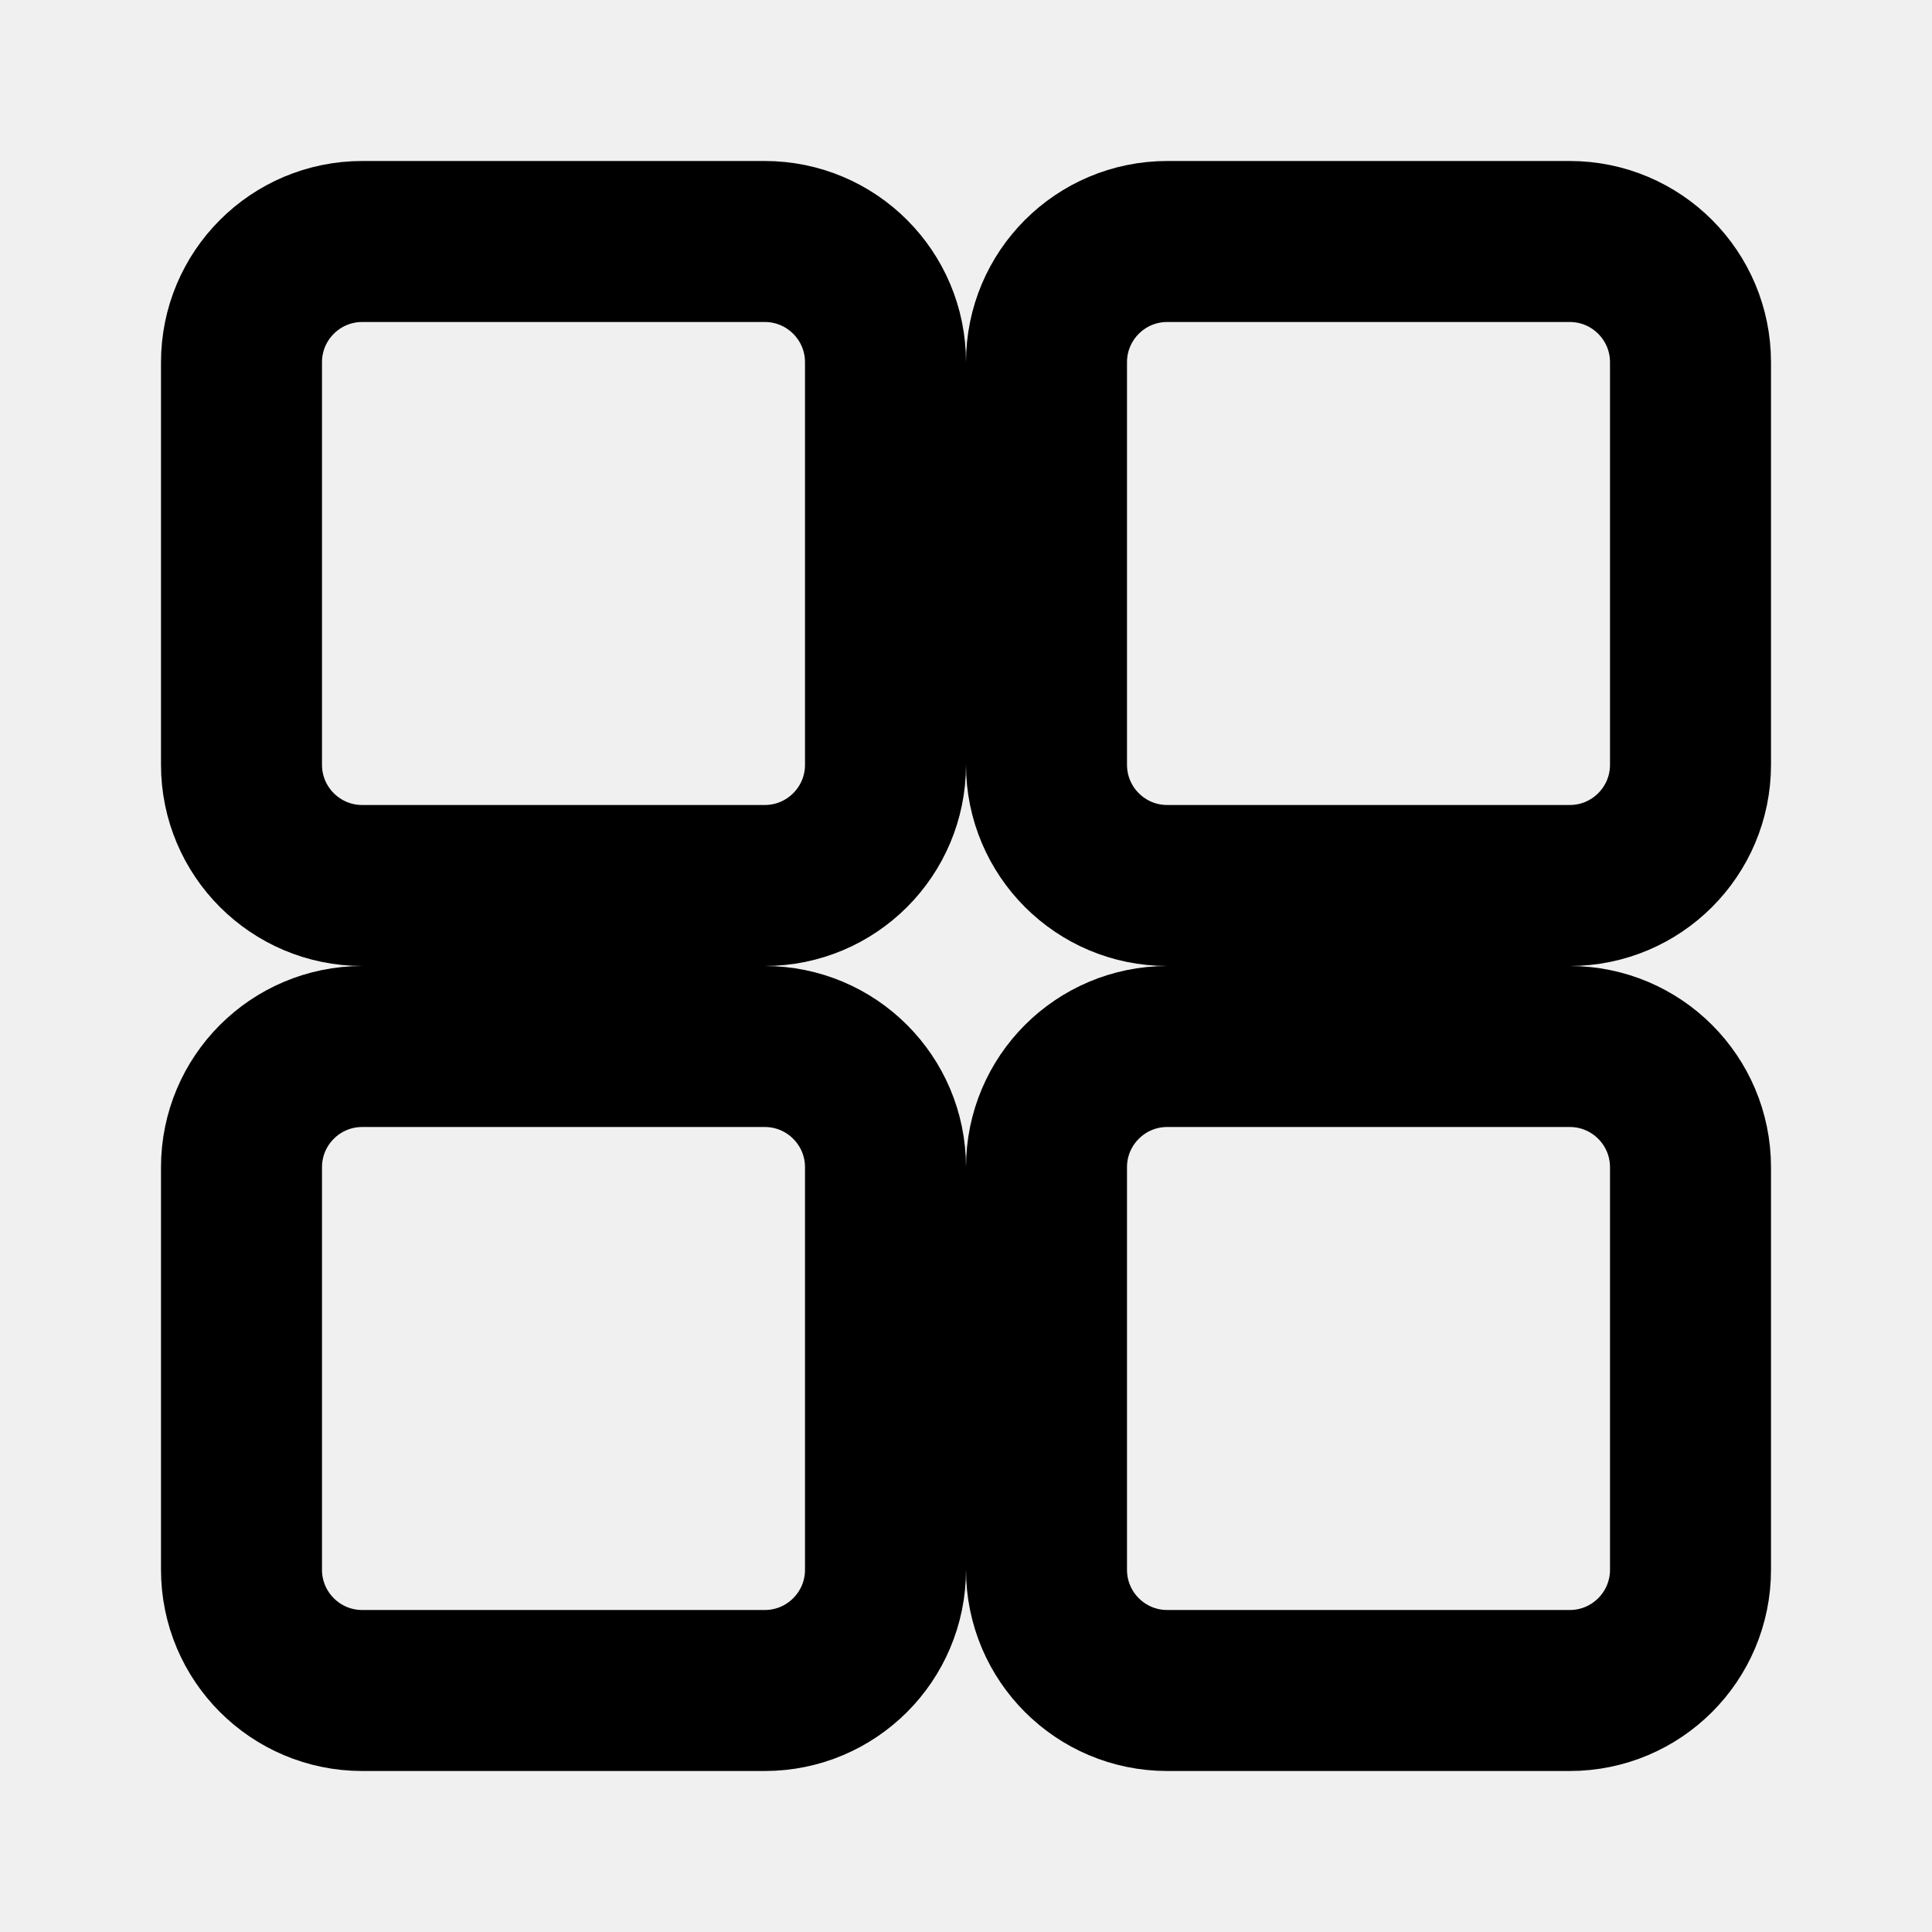
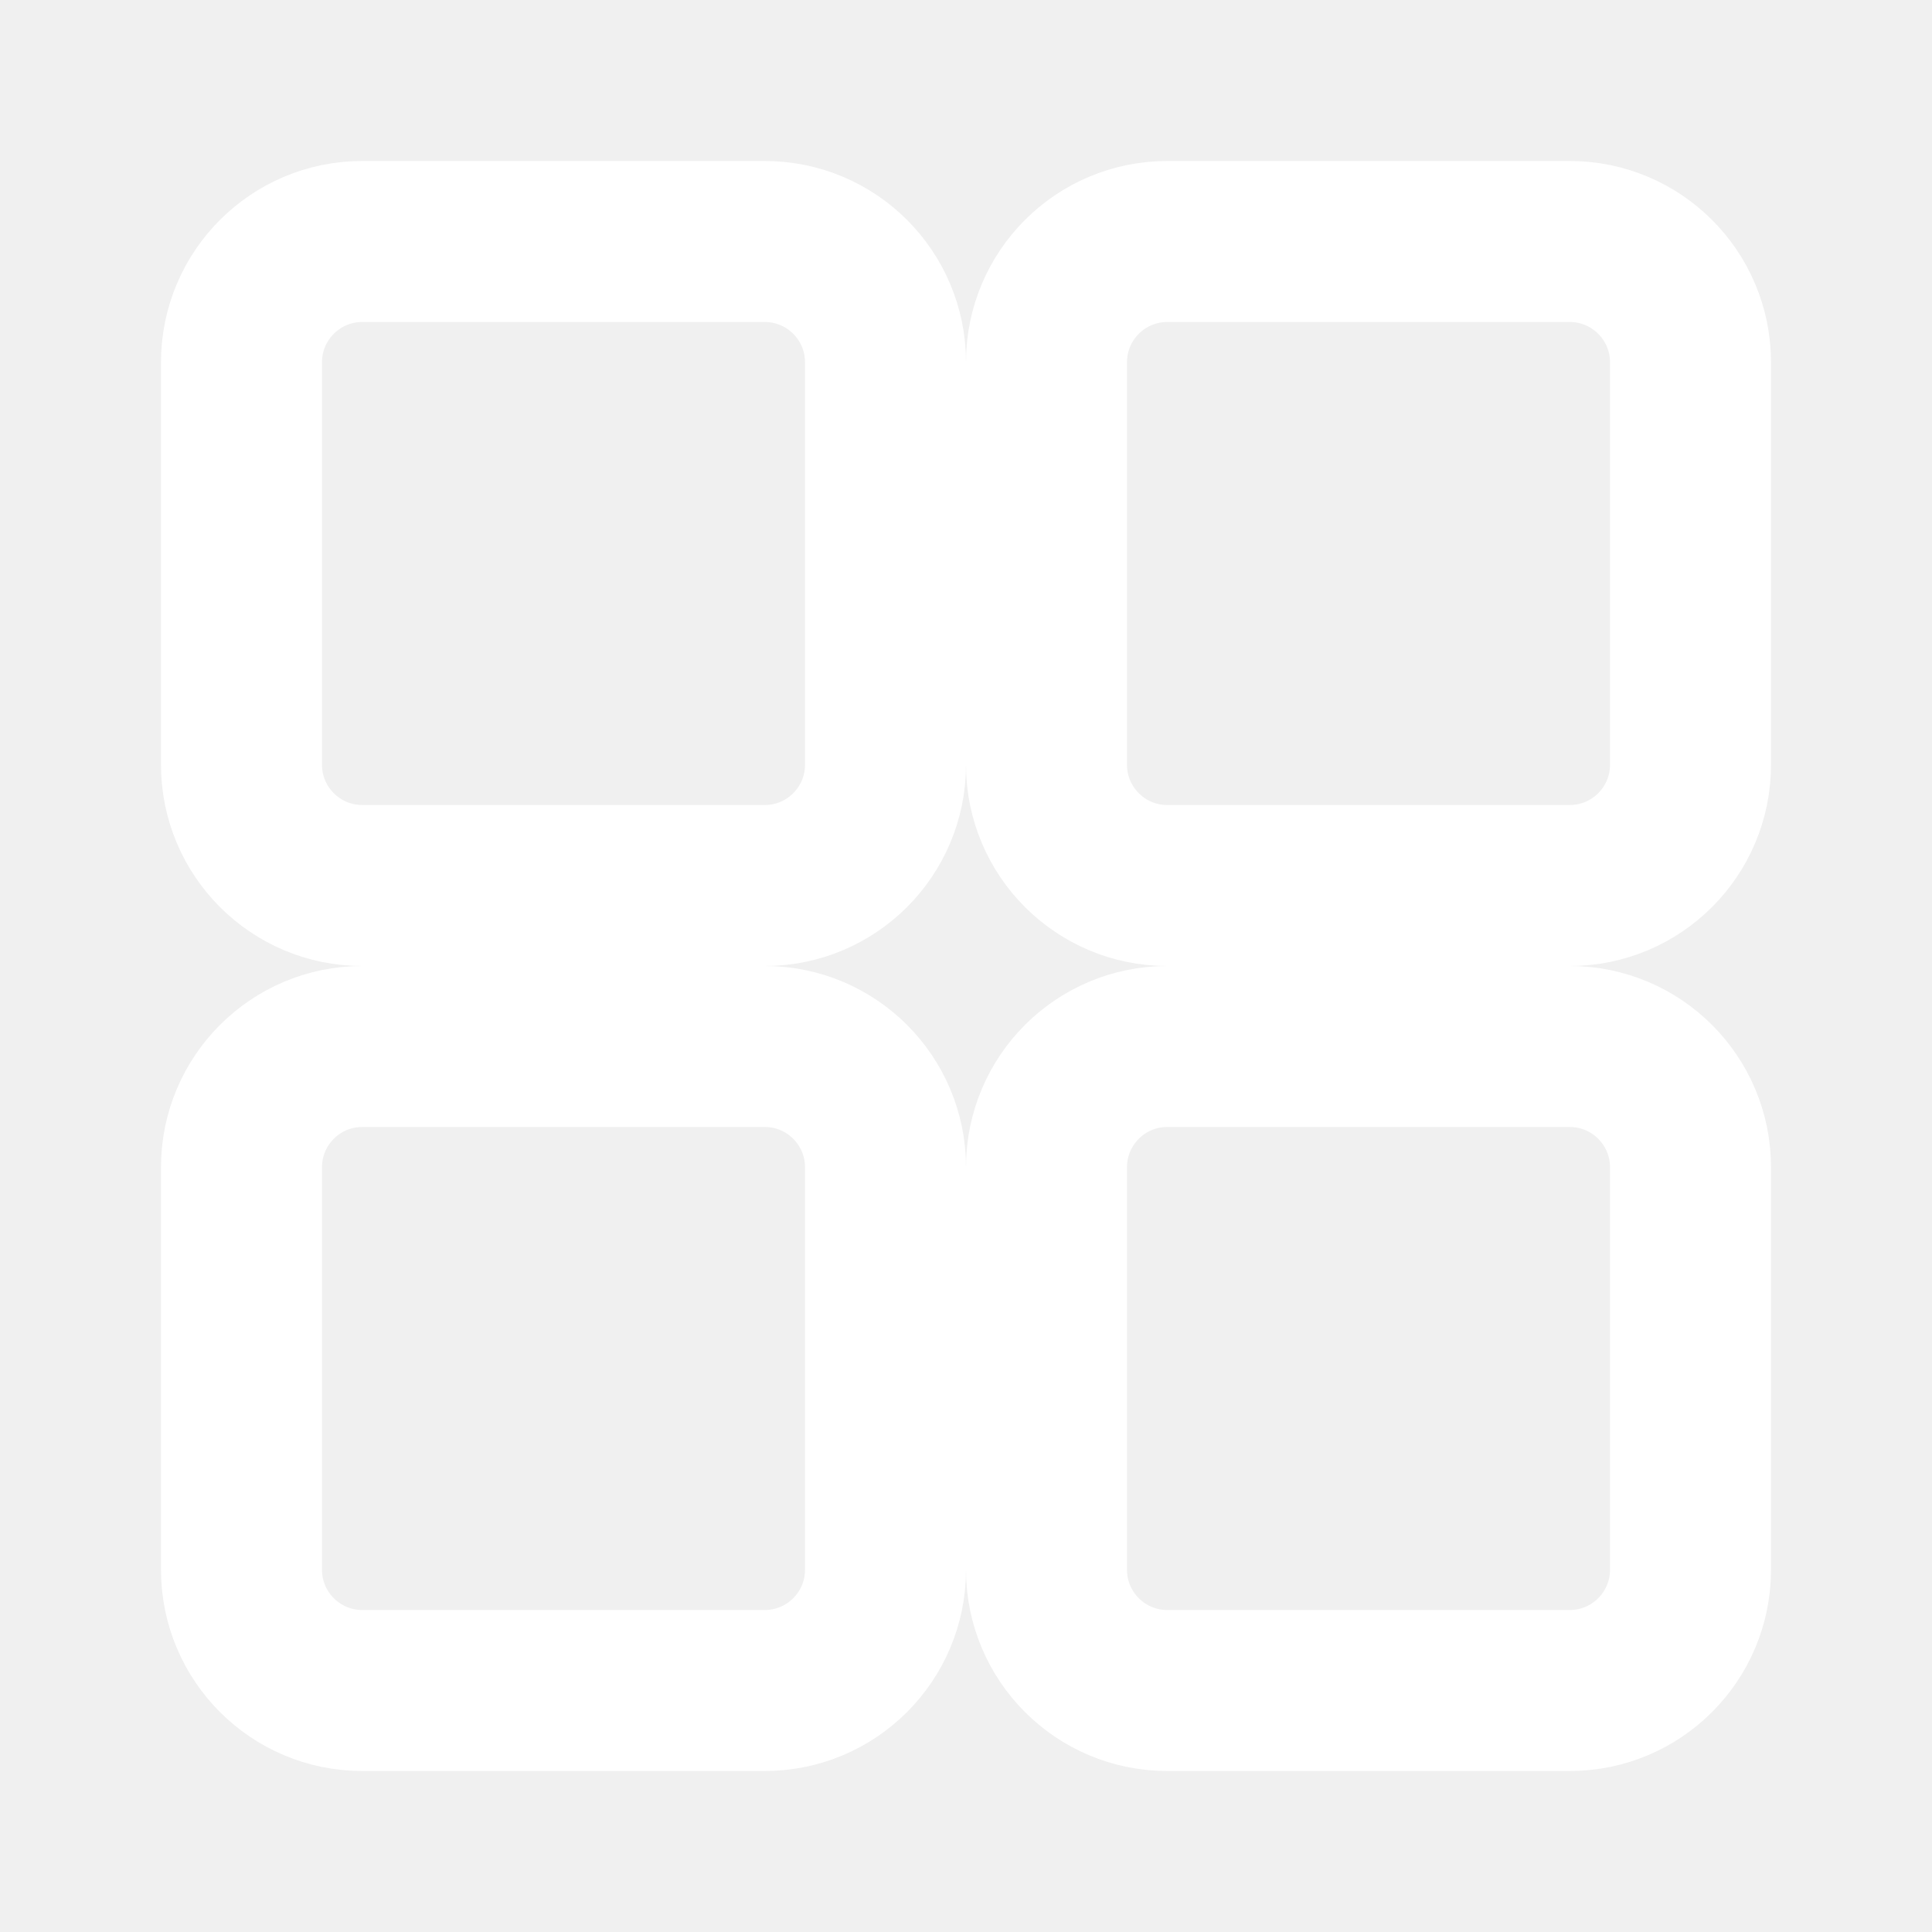
- <svg xmlns="http://www.w3.org/2000/svg" viewBox="0 0 24 24" fill="none" stroke="currentColor" stroke-width="2" stroke-linecap="round" stroke-linejoin="round">
+ <svg xmlns="http://www.w3.org/2000/svg" viewBox="0 0 24 24" fill="none" stroke="white" stroke-width="2" stroke-linecap="round" stroke-linejoin="round">
  <rect x="3" y="3" width="8" height="8" rx="1.5" />
  <rect x="13" y="3" width="8" height="8" rx="1.5" />
  <rect x="3" y="13" width="8" height="8" rx="1.5" />
  <rect x="13" y="13" width="8" height="8" rx="1.5" />
</svg>
